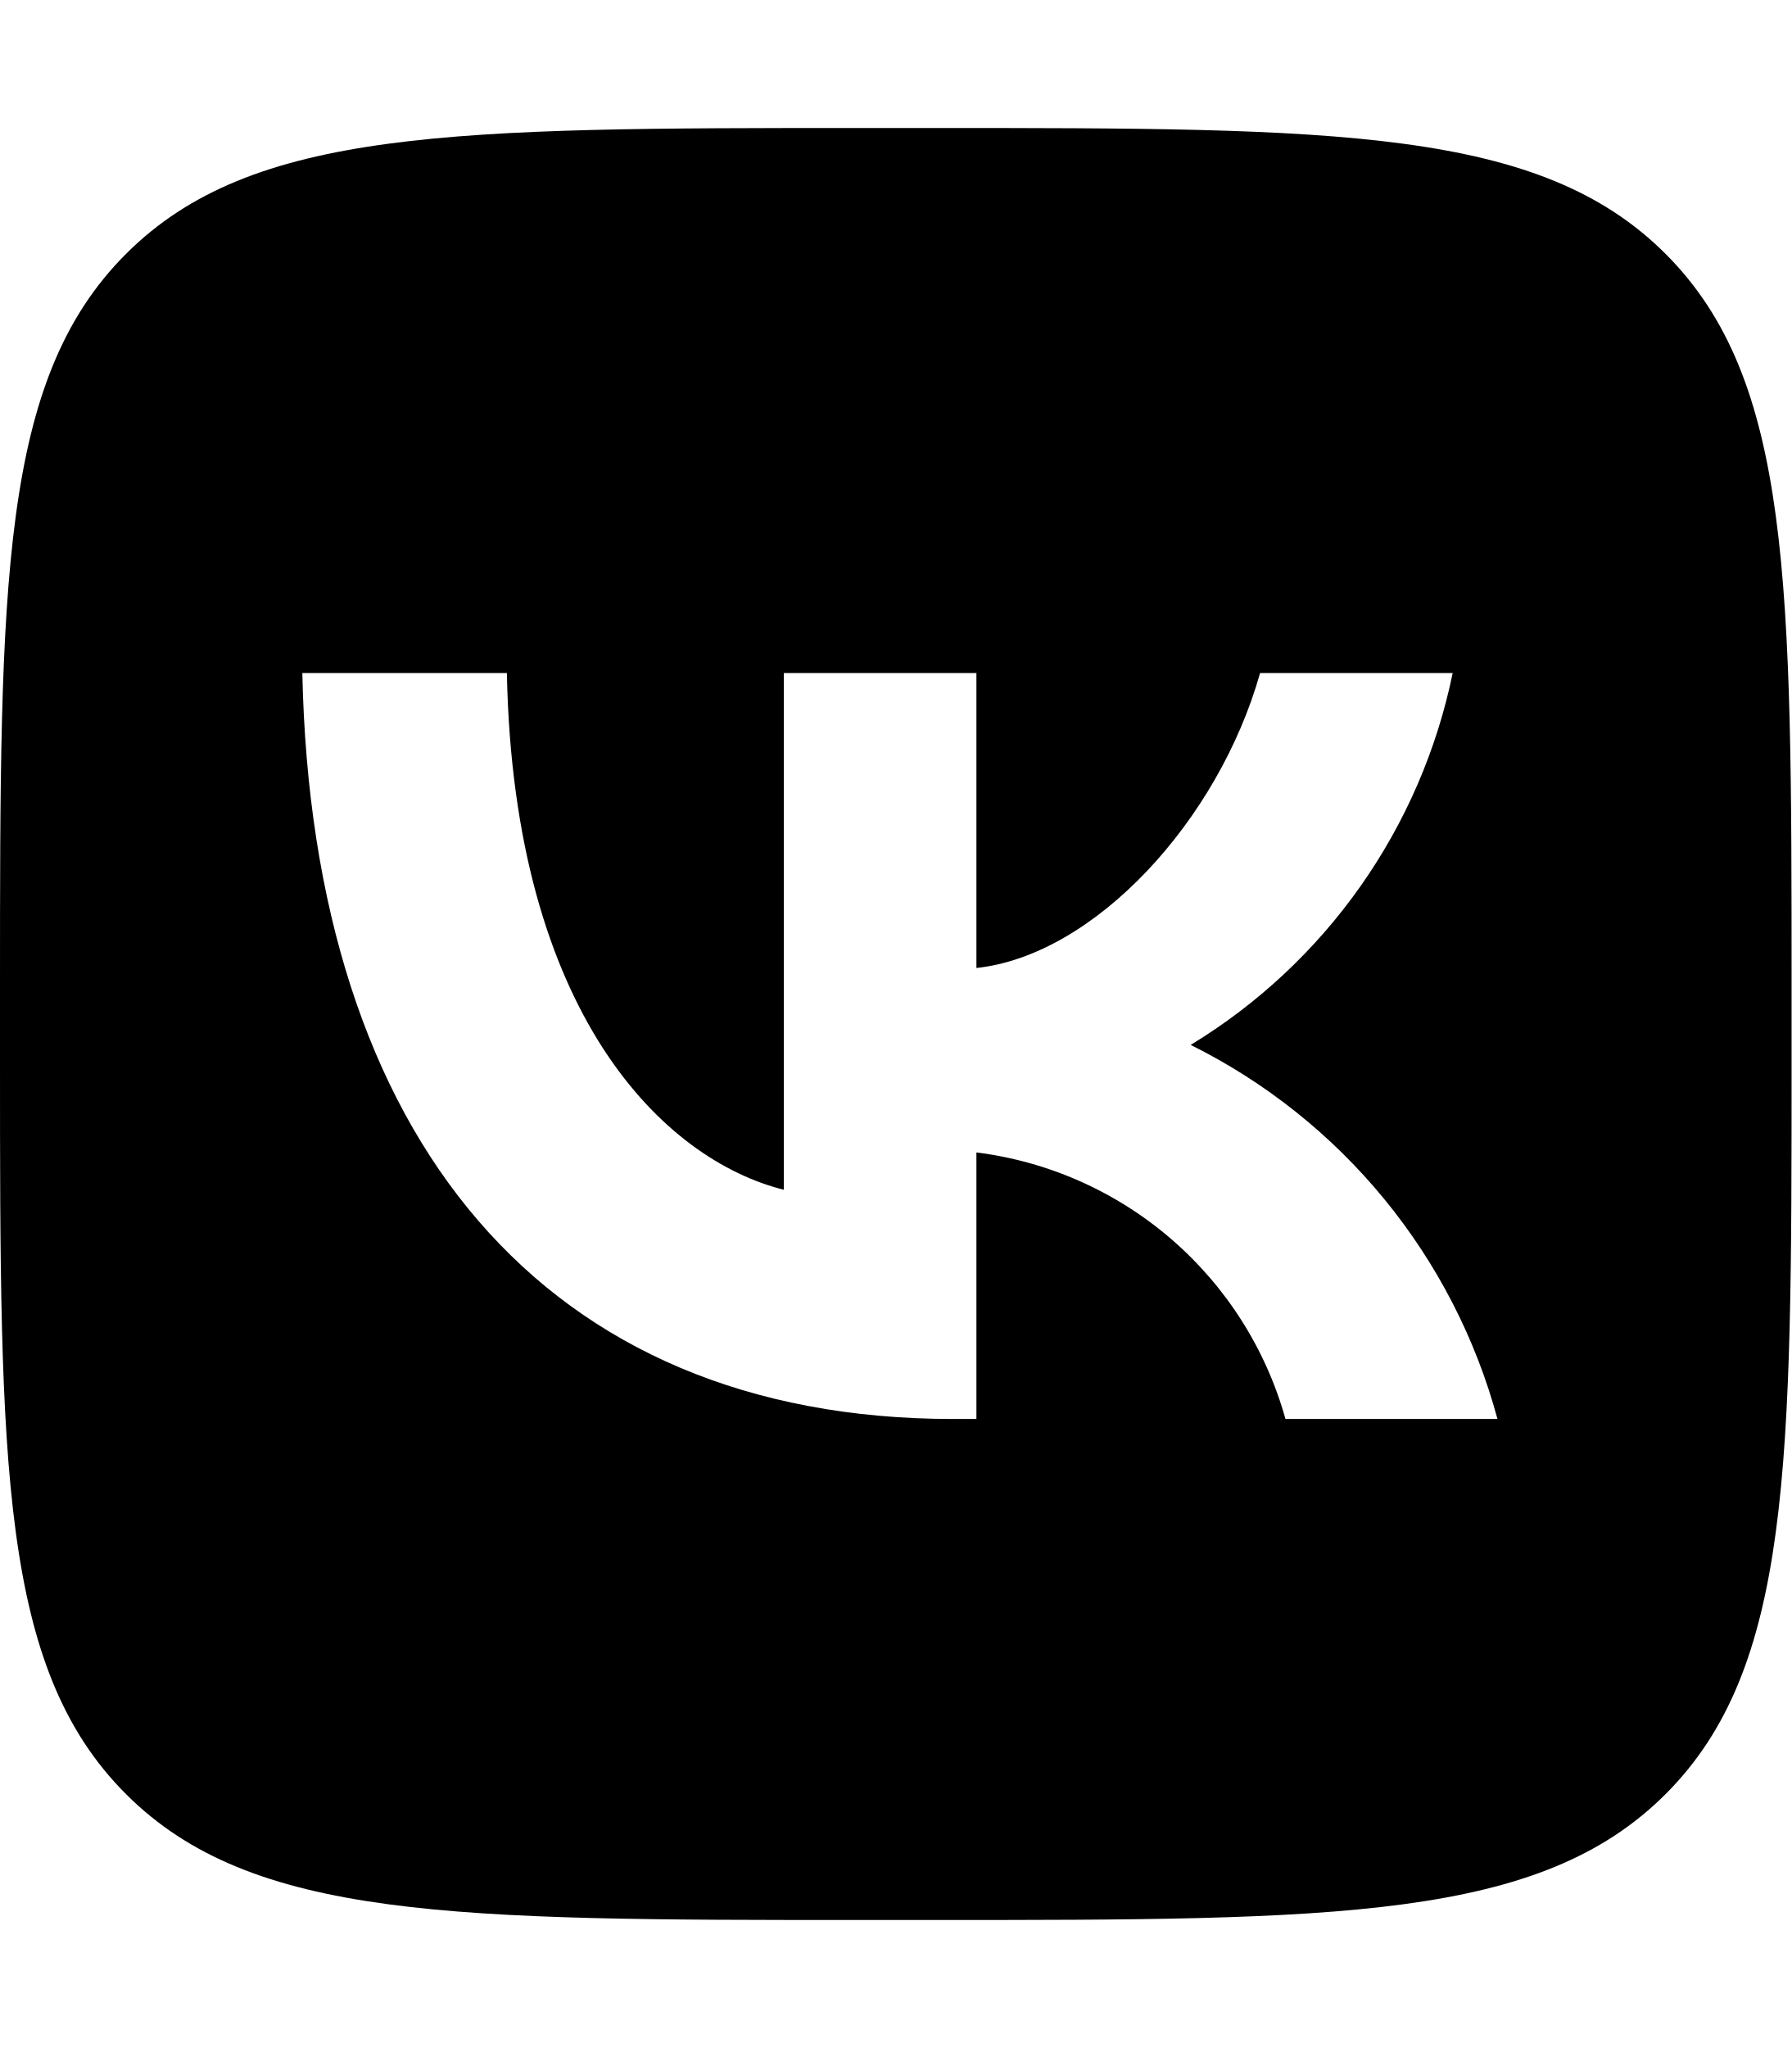
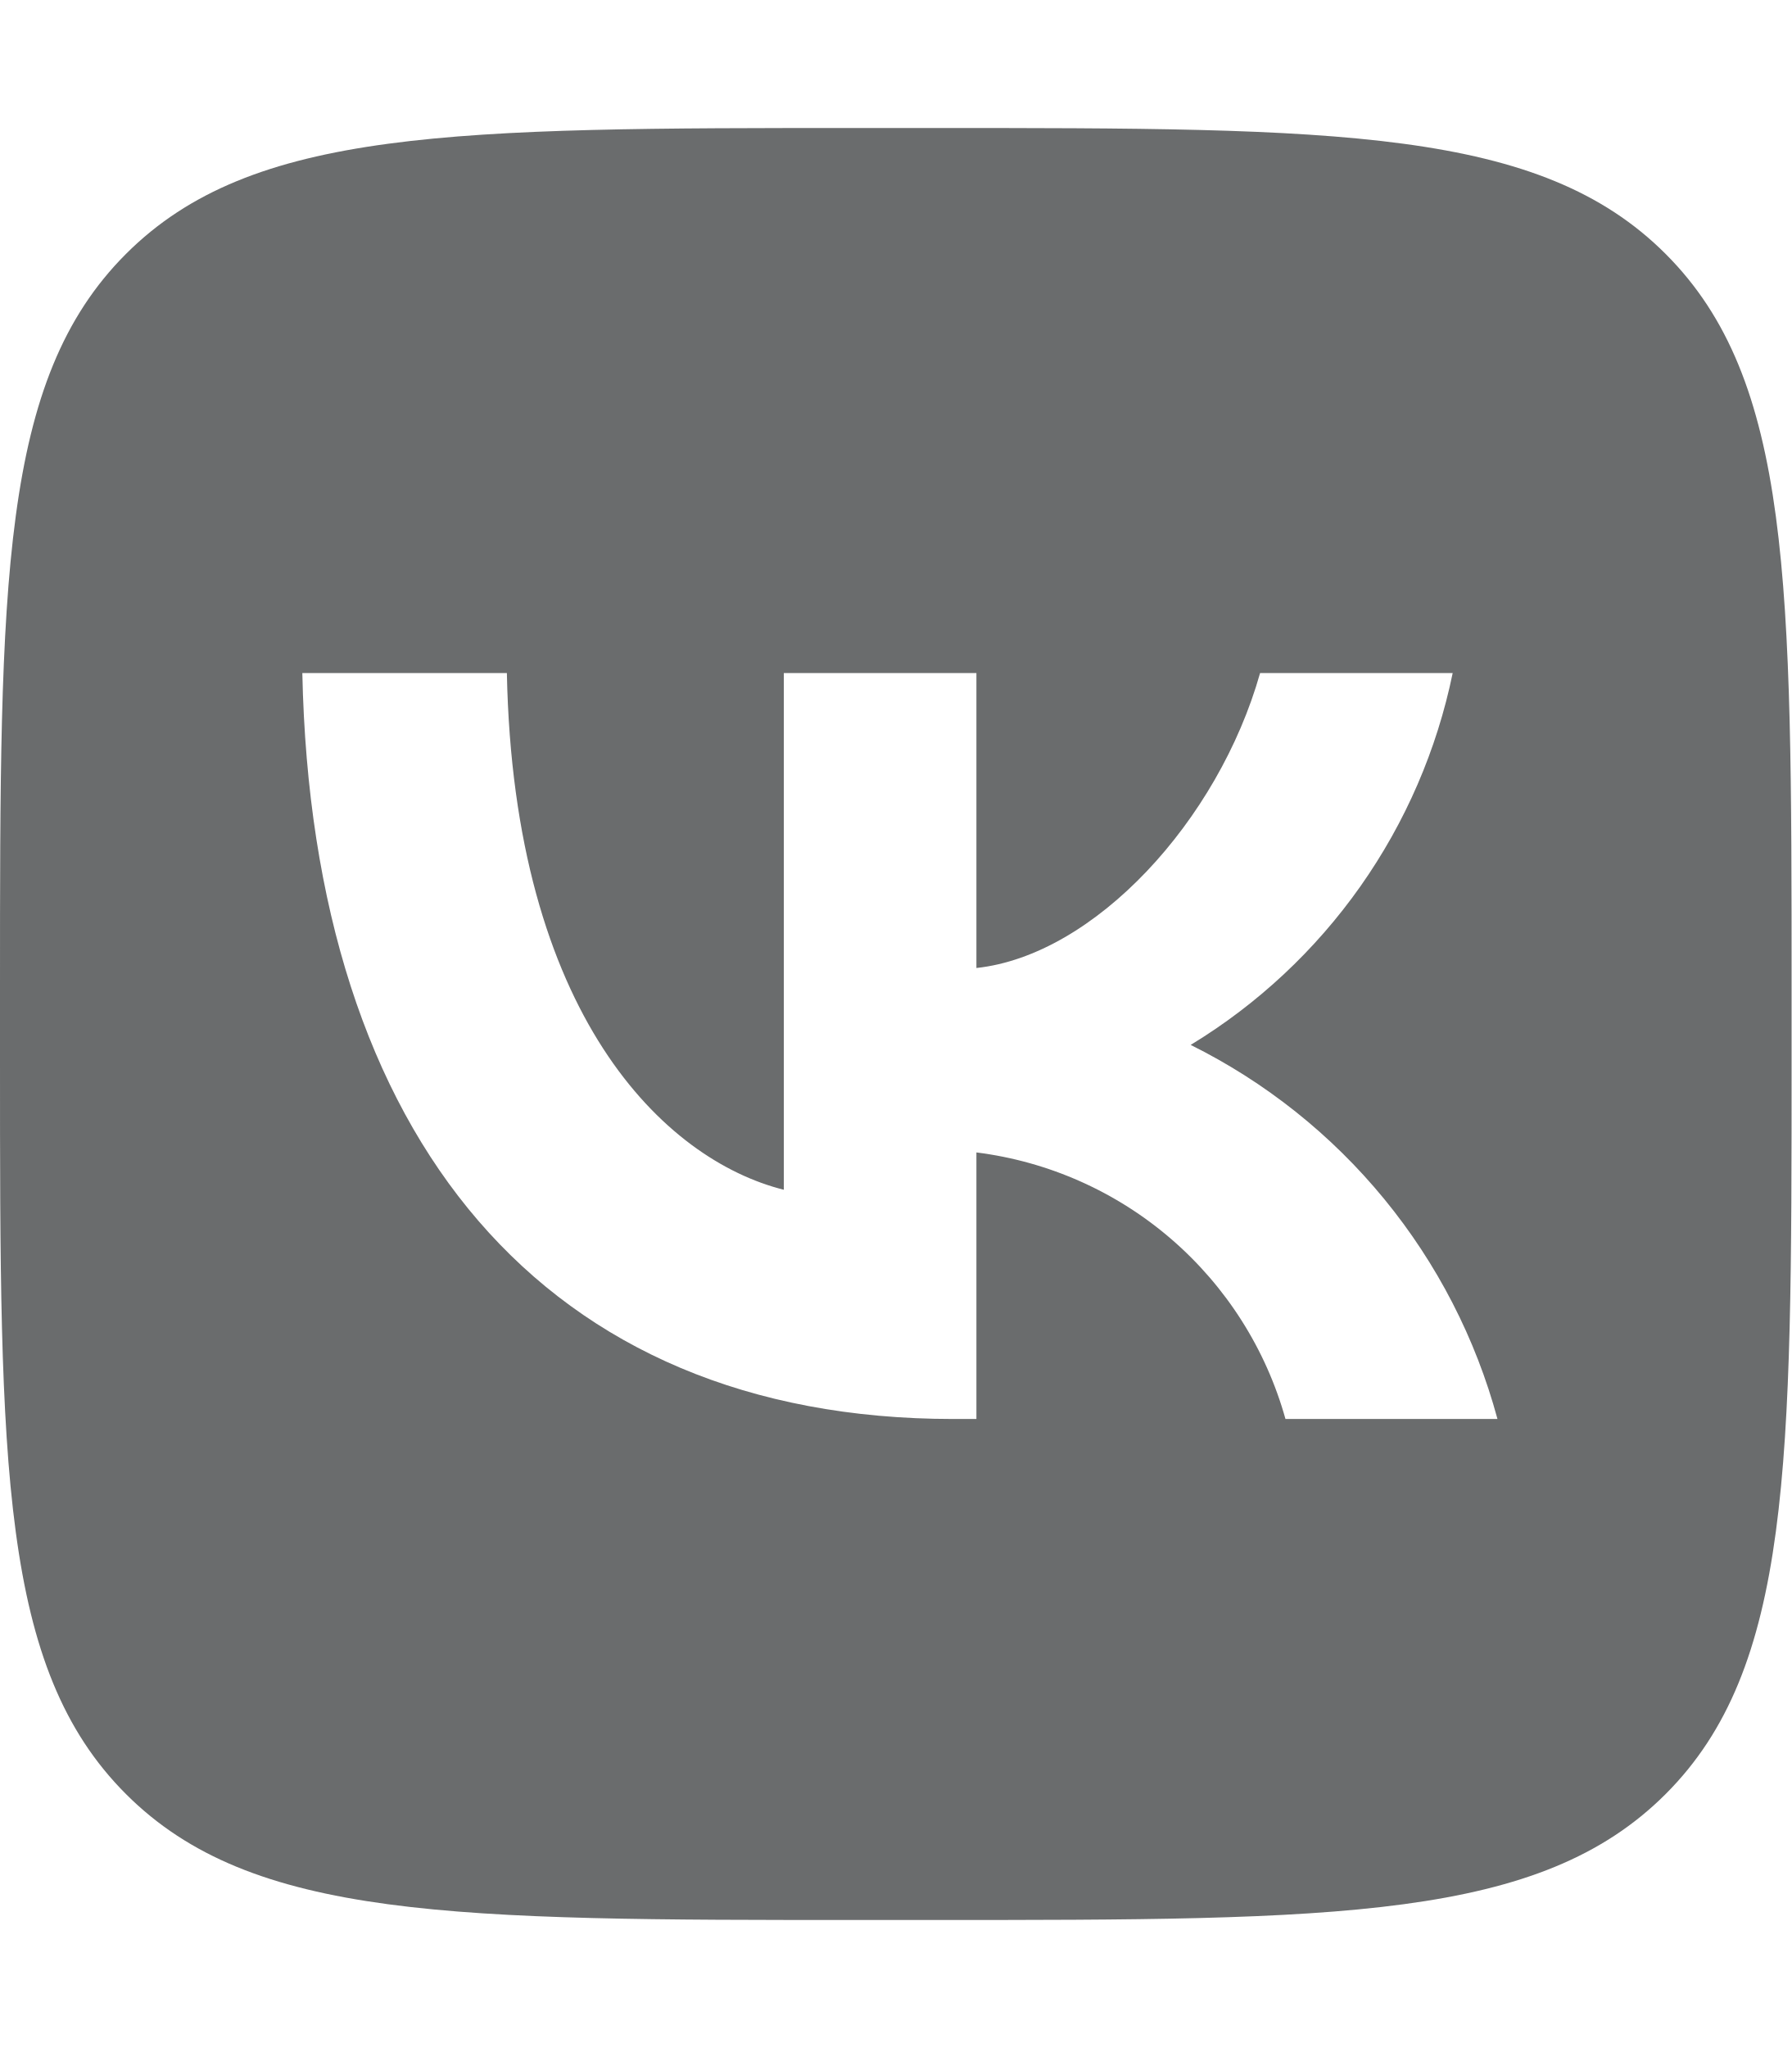
<svg xmlns="http://www.w3.org/2000/svg" viewBox="0 0 448 512">
-   <path d="M31.491 63.491C0 94.981 0 145.671 0 247.04V264.96C0 366.329 0 417.019 31.491 448.509C62.981 480 113.671 480 215.04 480H232.96C334.329 480 385.019 480 416.509 448.509C448 417.019 448 366.329 448 264.96V247.04C448 145.671 448 94.981 416.509 63.491C385.019 32 334.329 32 232.96 32H215.04C113.671 32 62.981 32 31.491 63.491ZM75.6 168.267H126.747C128.427 253.76 166.133 289.973 196 297.44V168.267H244.16V242C273.653 238.827 304.64 205.227 315.093 168.267H363.253C359.313 187.435 351.46 205.583 340.186 221.579C328.913 237.574 314.461 251.071 297.733 261.227C316.41 270.499 332.907 283.63 346.132 299.751C359.357 315.873 369.01 334.618 374.453 354.747H321.44C316.555 337.262 306.614 321.61 292.865 309.754C279.117 297.899 262.173 290.368 244.16 288.107V354.747H238.373C136.267 354.747 78.027 284.747 75.6 168.267Z" />
+   <path fill="#6A6C6D" d="M31.491 63.491C0 94.981 0 145.671 0 247.04V264.96C0 366.329 0 417.019 31.491 448.509C62.981 480 113.671 480 215.04 480H232.96C334.329 480 385.019 480 416.509 448.509C448 417.019 448 366.329 448 264.96V247.04C448 145.671 448 94.981 416.509 63.491C385.019 32 334.329 32 232.96 32H215.04C113.671 32 62.981 32 31.491 63.491ZM75.6 168.267H126.747C128.427 253.76 166.133 289.973 196 297.44V168.267H244.16V242C273.653 238.827 304.64 205.227 315.093 168.267H363.253C359.313 187.435 351.46 205.583 340.186 221.579C328.913 237.574 314.461 251.071 297.733 261.227C316.41 270.499 332.907 283.63 346.132 299.751C359.357 315.873 369.01 334.618 374.453 354.747H321.44C316.555 337.262 306.614 321.61 292.865 309.754C279.117 297.899 262.173 290.368 244.16 288.107V354.747H238.373C136.267 354.747 78.027 284.747 75.6 168.267Z" />
</svg>
